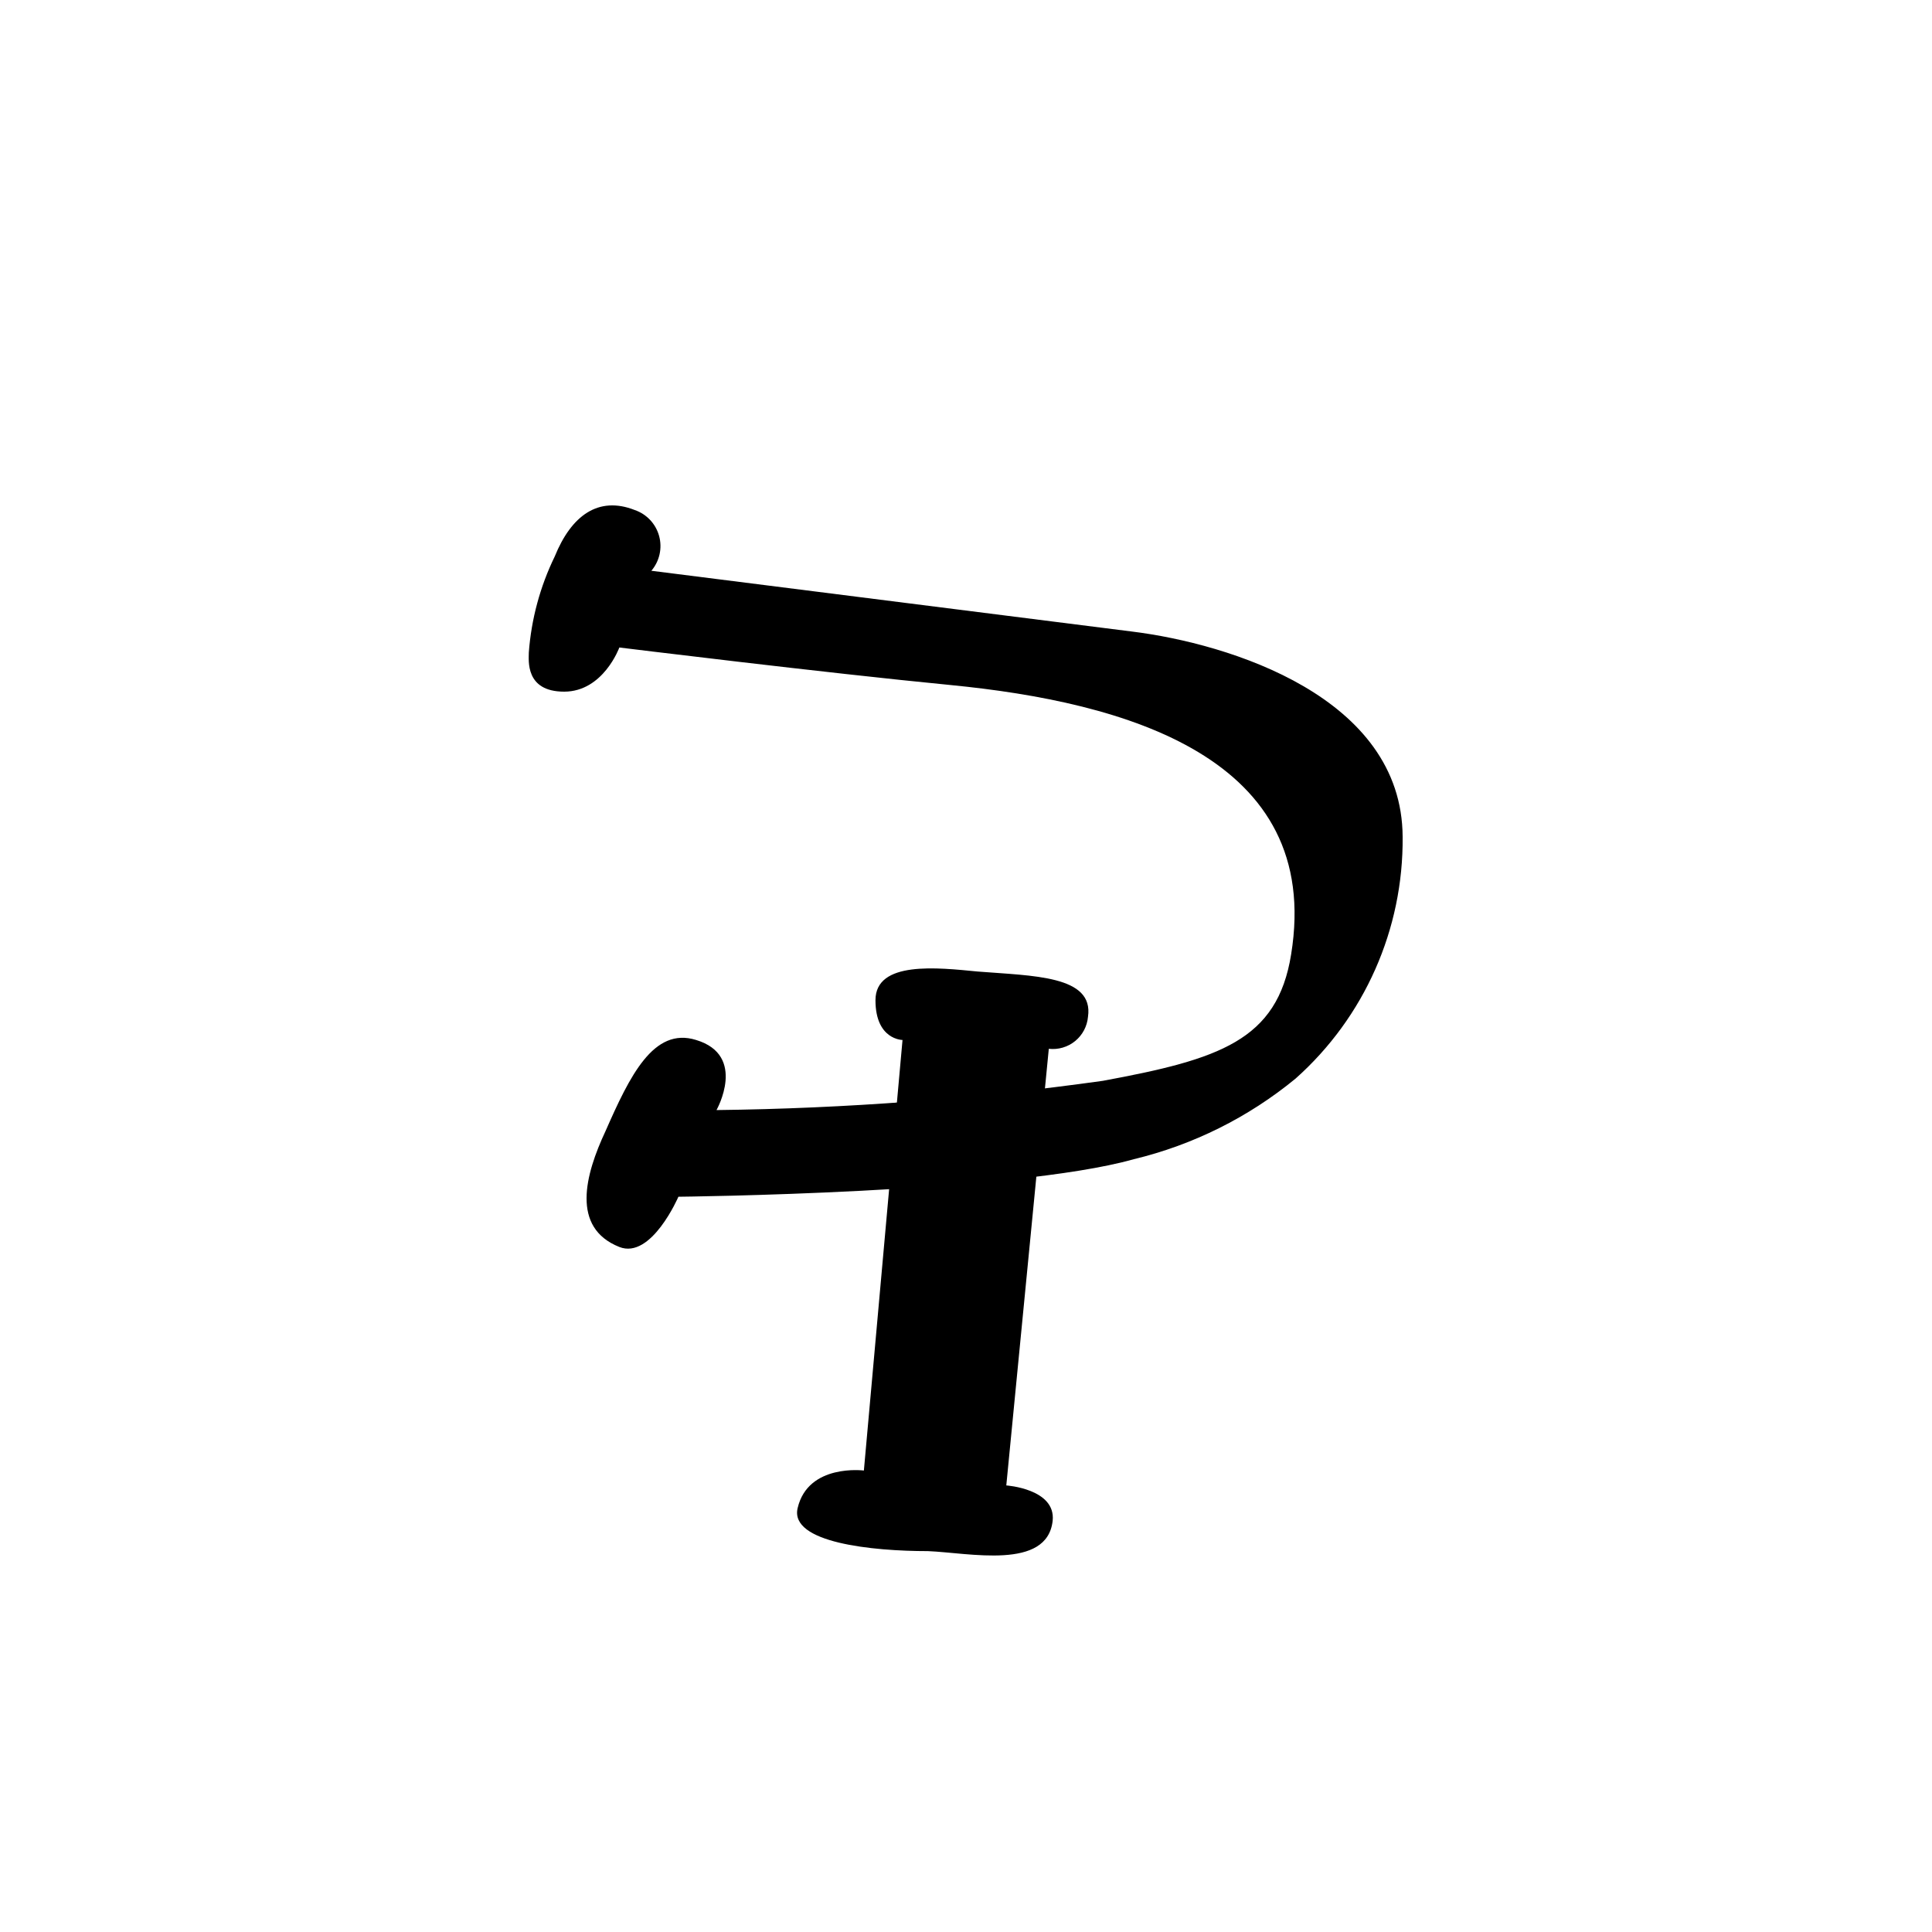
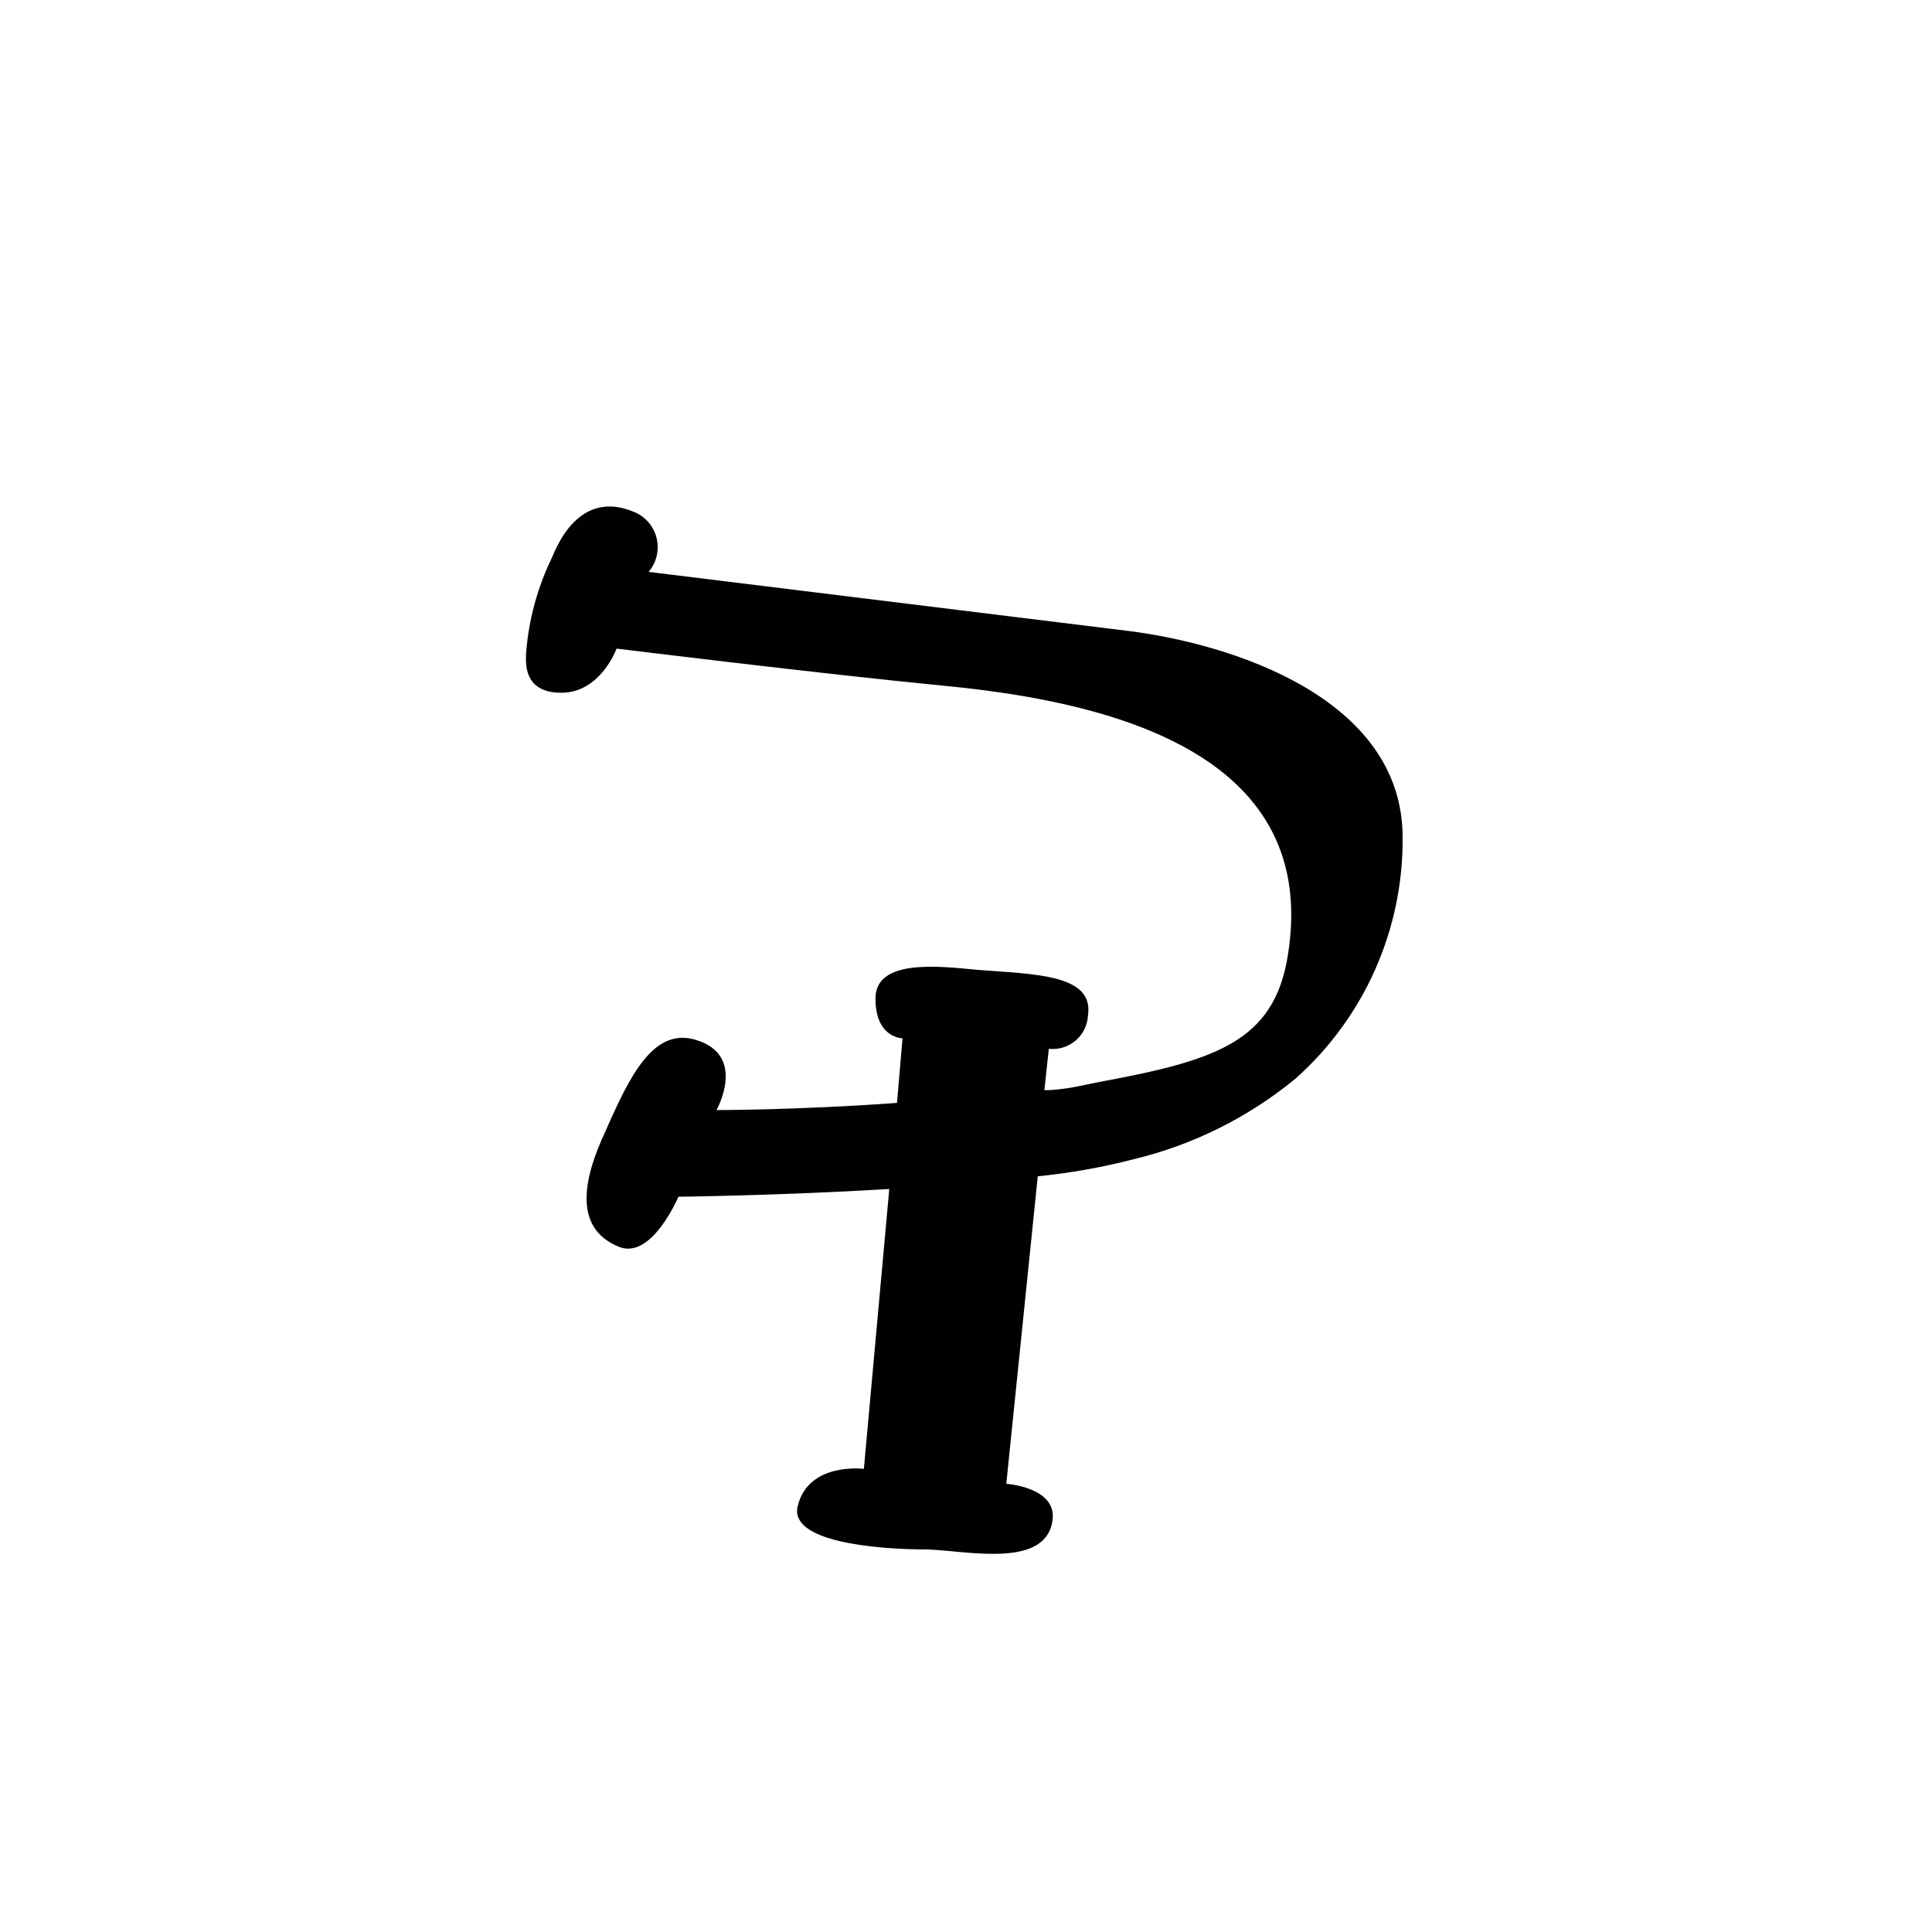
<svg xmlns="http://www.w3.org/2000/svg" viewBox="0 0 35 35">
  <defs>
-     <style>.cls-1{fill-rule:evenodd;}</style>
+     <style>.cls-1{fill:#010101;fill-rule:evenodd;}</style>
  </defs>
  <g id="Artwork_glyph" data-name="Artwork glyph">
    <g id="Lowercase">
-       <g id="P">
-         <path id="P-2" data-name="P" class="cls-1" d="M20.5,11.44c1.78.22,4.9,1.19,4.91,3.72a5.79,5.79,0,0,1-1.94,4.38A7.31,7.31,0,0,1,20.54,21c-2.2.62-8.25.68-8.25.68s-.49,1.14-1.07.91c-.88-.35-.62-1.31-.25-2.1.44-1,.87-1.89,1.64-1.65.93.28.37,1.27.37,1.27a55.16,55.16,0,0,0,7-.53c2.11-.39,3.16-.73,3.41-2.29.58-3.57-3-4.57-6.17-4.88-2.27-.22-6-.68-6-.68s-.29.8-1,.8-.64-.57-.64-.71a4.79,4.79,0,0,1,.47-1.74c.3-.74.79-1.1,1.45-.84a.69.69,0,0,1,.3,1.1Z" />
-         <path id="P-3" data-name="P" class="cls-1" d="M18.23,26.91s.9.06.84.64c-.1.9-1.51.58-2.26.55-1,0-2.51-.15-2.36-.78.19-.81,1.2-.68,1.2-.68l.7-7.8s-.49,0-.49-.72,1.13-.59,1.85-.52c1,.08,2.11.07,2,.82A.64.64,0,0,1,19,19Z" />
-       </g>
+       <path id="p" class="cls-1" d="M25.41,15.16a5.79,5.79,0,0,1-1.94,4.38A7.31,7.31,0,0,1,20.54,21a11.54,11.54,0,0,1-1.74.31l-.57,5.57s.9.06.84.64c-.1.9-1.51.58-2.26.55-1,0-2.51-.15-2.36-.78.19-.81,1.2-.68,1.2-.68l.46-5.07c-2,.12-3.82.14-3.82.14s-.48,1.14-1.07.91c-.88-.35-.62-1.31-.25-2.1.44-1,.87-1.89,1.64-1.65.93.28.37,1.27.37,1.27s1.5,0,3.27-.13l.1-1.17s-.49,0-.49-.72,1.13-.59,1.85-.52c1,.08,2.11.07,2,.82A.64.64,0,0,1,19,19l-.08.75c.35,0,.69-.09,1-.15,2.11-.39,3.16-.73,3.41-2.29.58-3.57-3-4.57-6.16-4.88-2.28-.22-6-.68-6-.68s-.29.8-1,.8-.64-.57-.64-.71a4.79,4.79,0,0,1,.47-1.74c.3-.74.79-1.1,1.45-.84a.69.69,0,0,1,.3,1.1l8.69,1.07C22.28,11.66,25.4,12.63,25.41,15.16Z" />
    </g>
  </g>
</svg>
